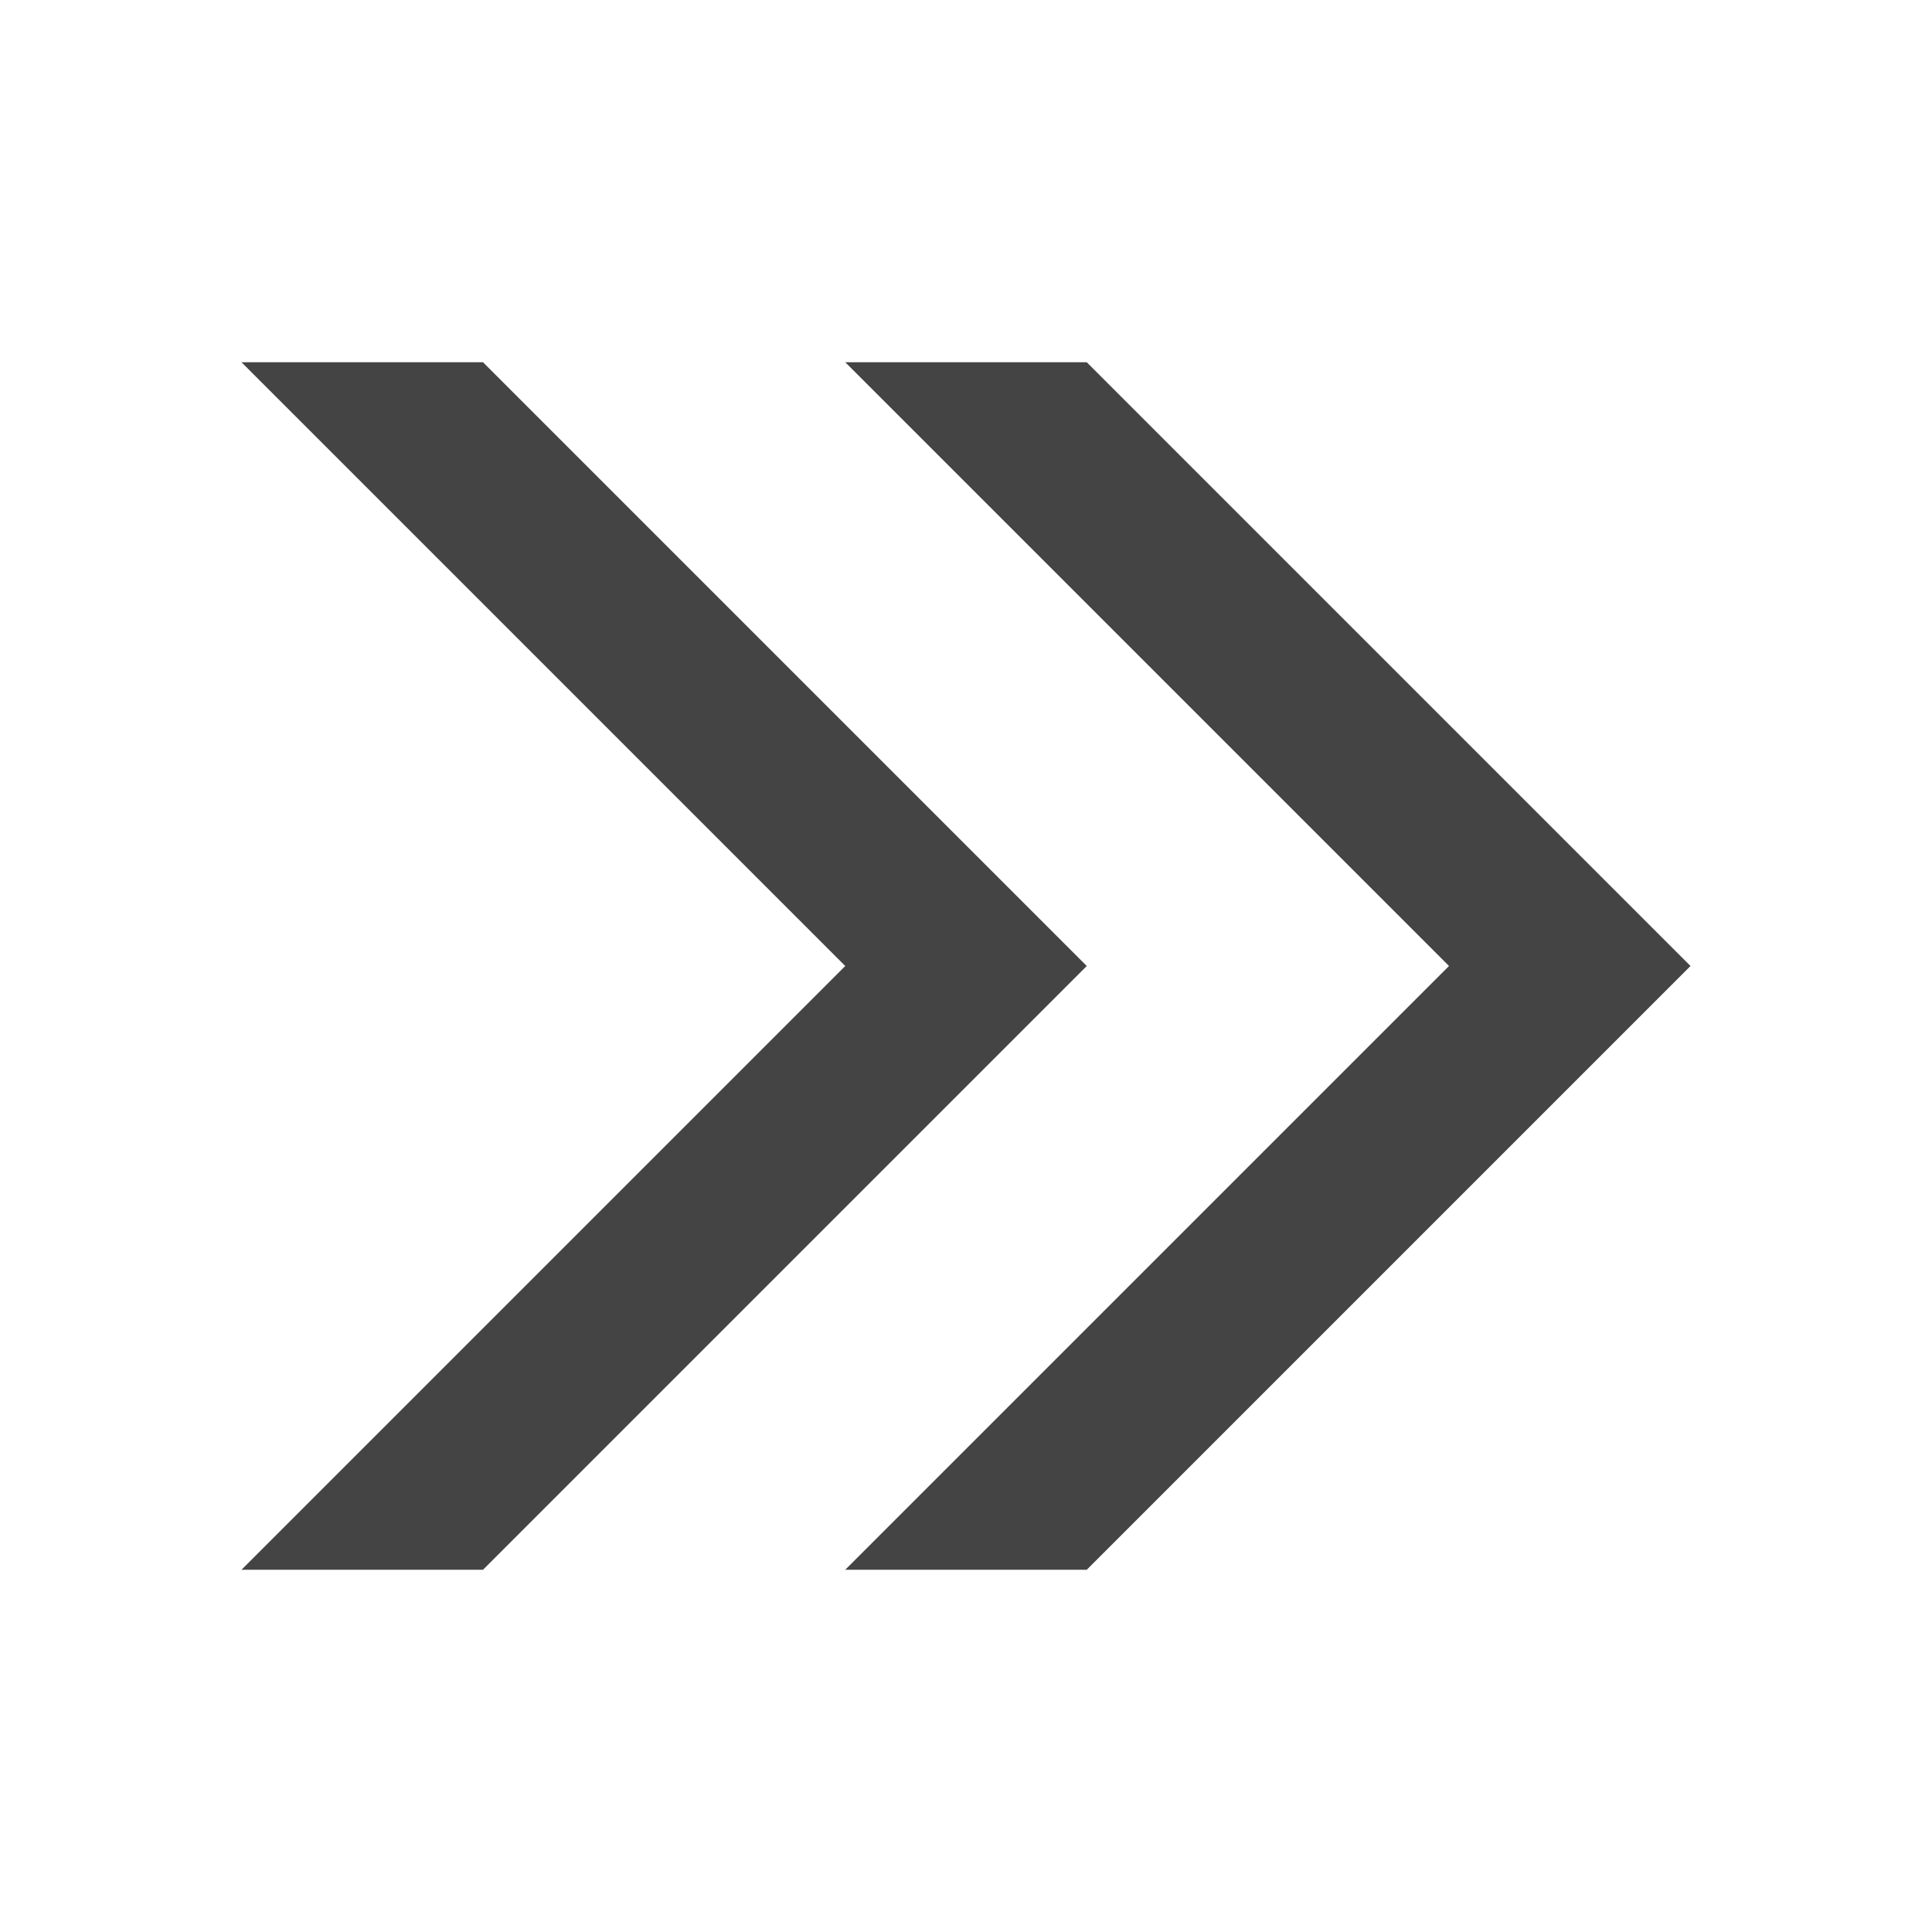
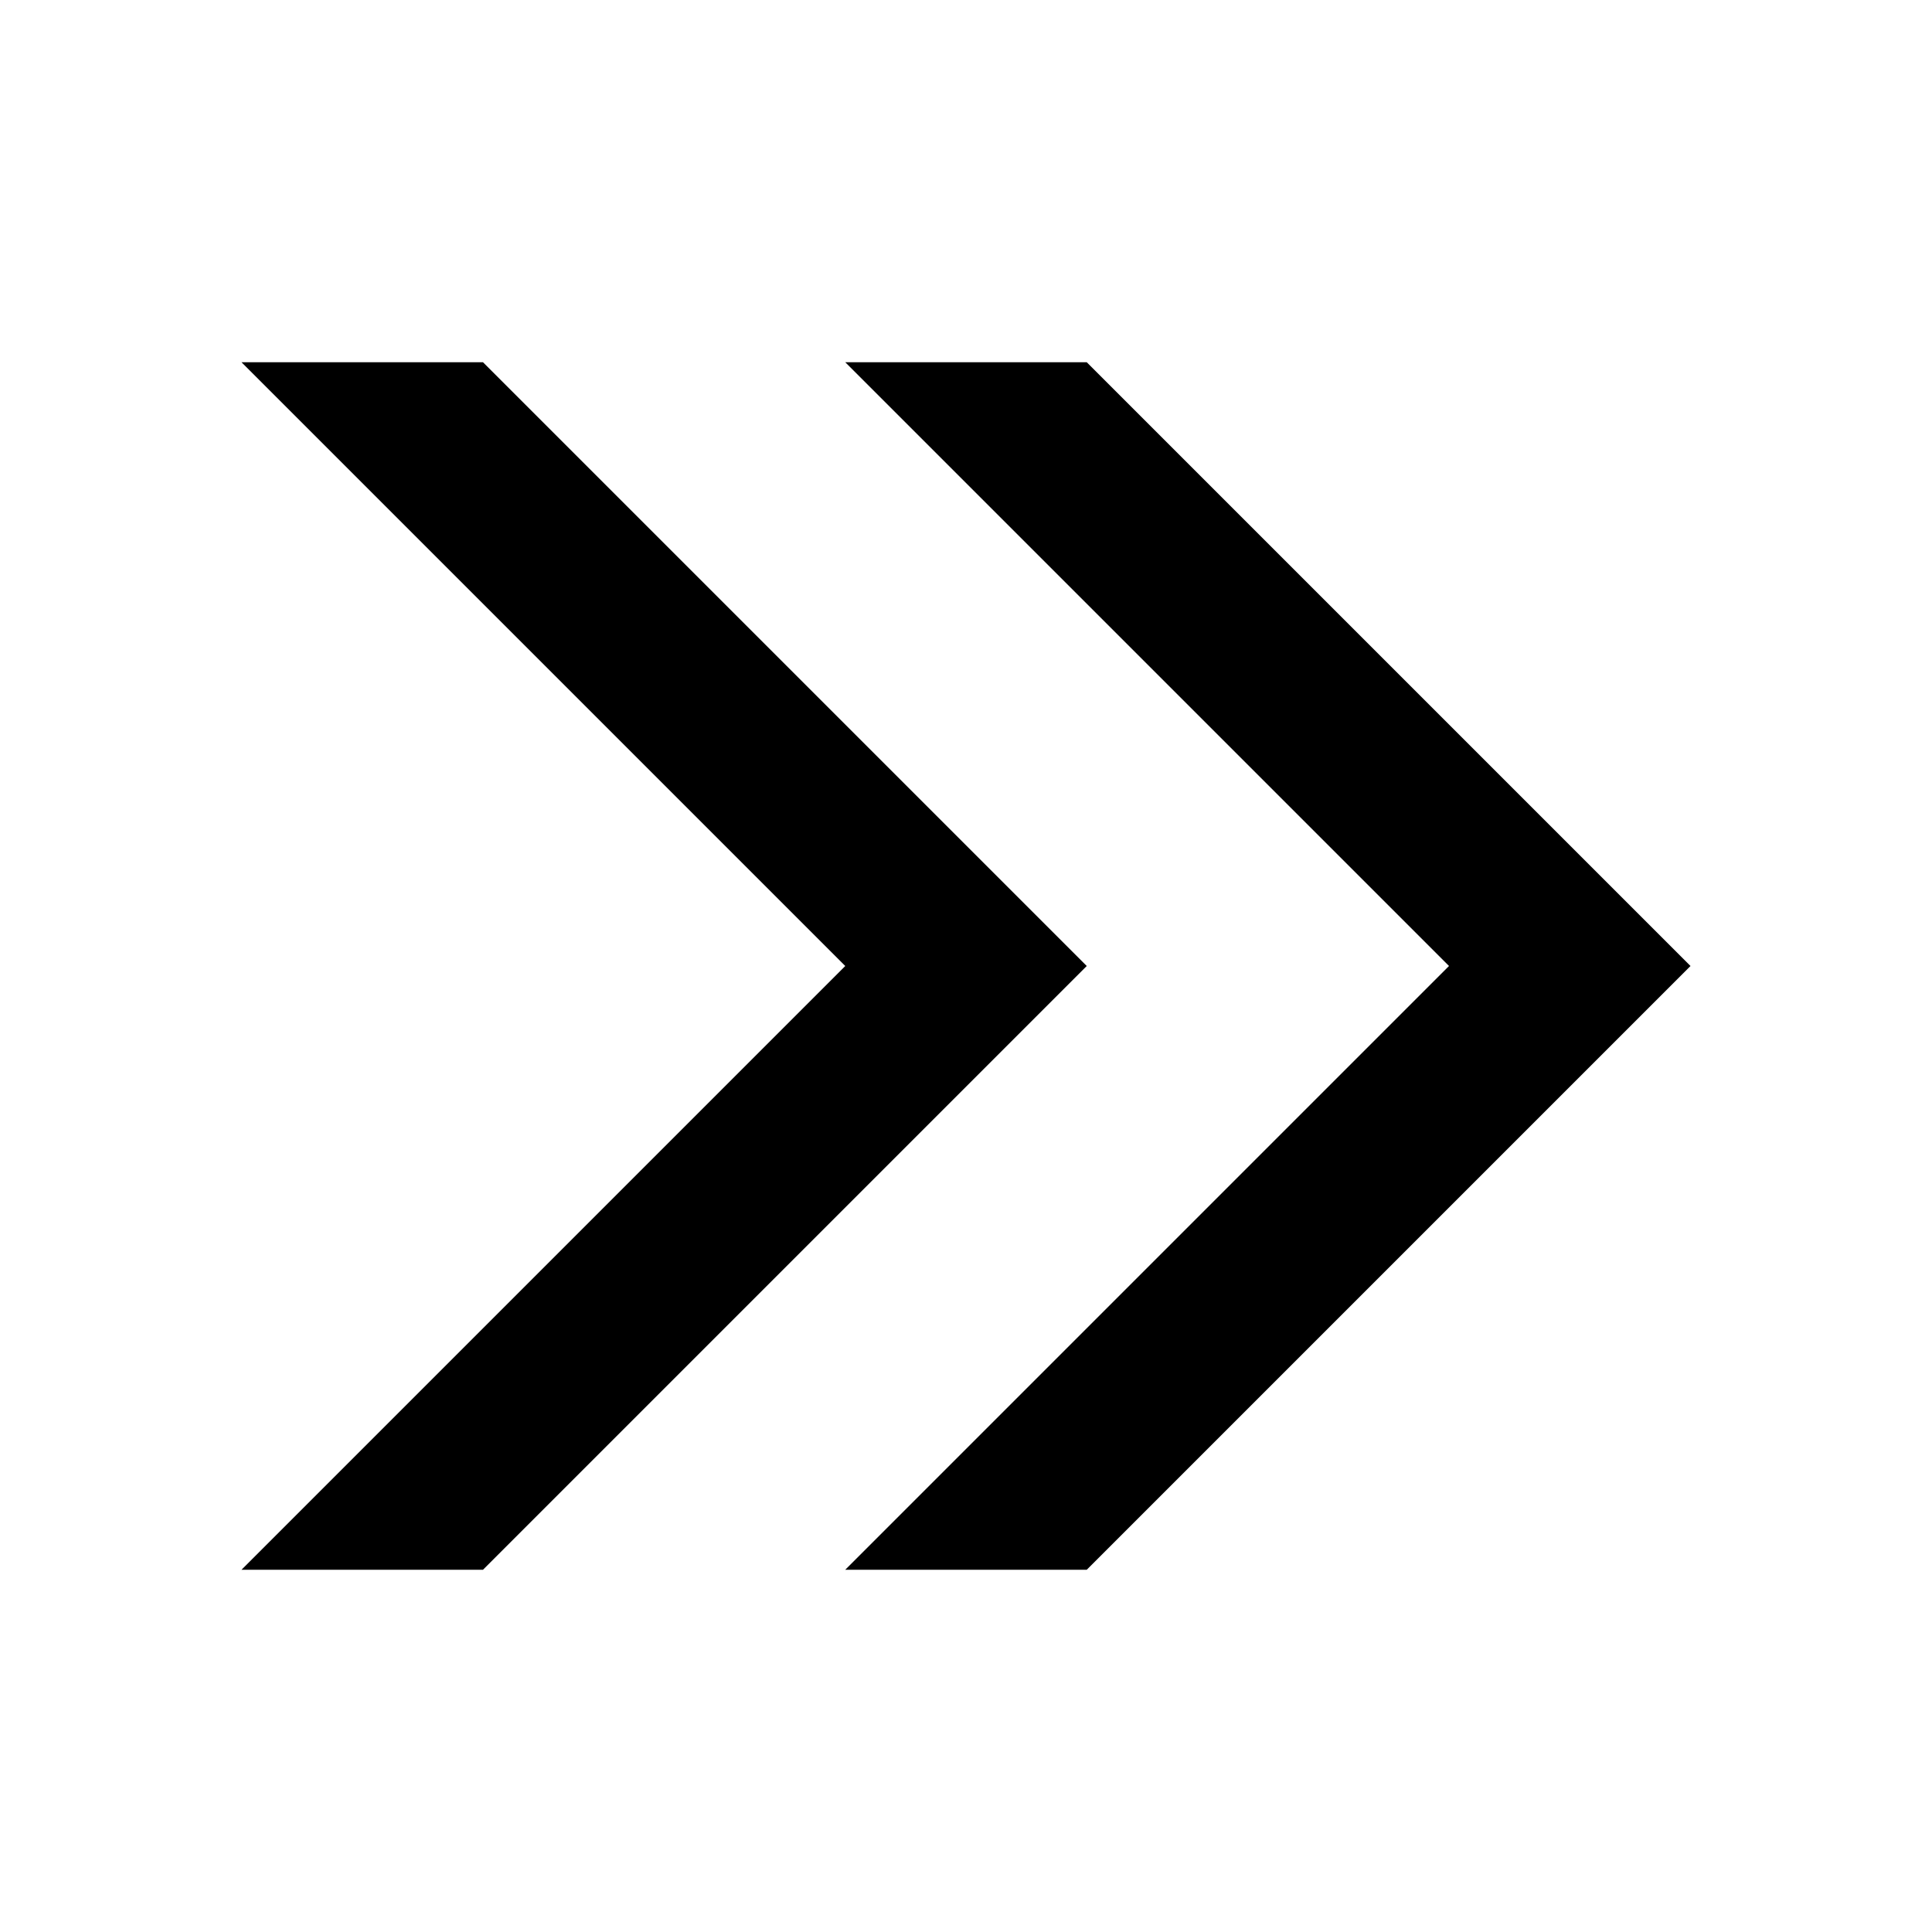
<svg xmlns="http://www.w3.org/2000/svg" version="1.1" width="16" height="16" viewBox="0 0 16 16">
-   <path fill="#444444" d="M2 13h2l5-5-5-5h-2l5 5z" />
-   <path fill="#444444" d="M7 13h2l5-5-5-5h-2l5 5z" />
+   <path fill="black" d="M2 13h2l5-5-5-5h-2l5 5z" />
+   <path fill="black" d="M7 13h2l5-5-5-5h-2l5 5z" />
</svg>
